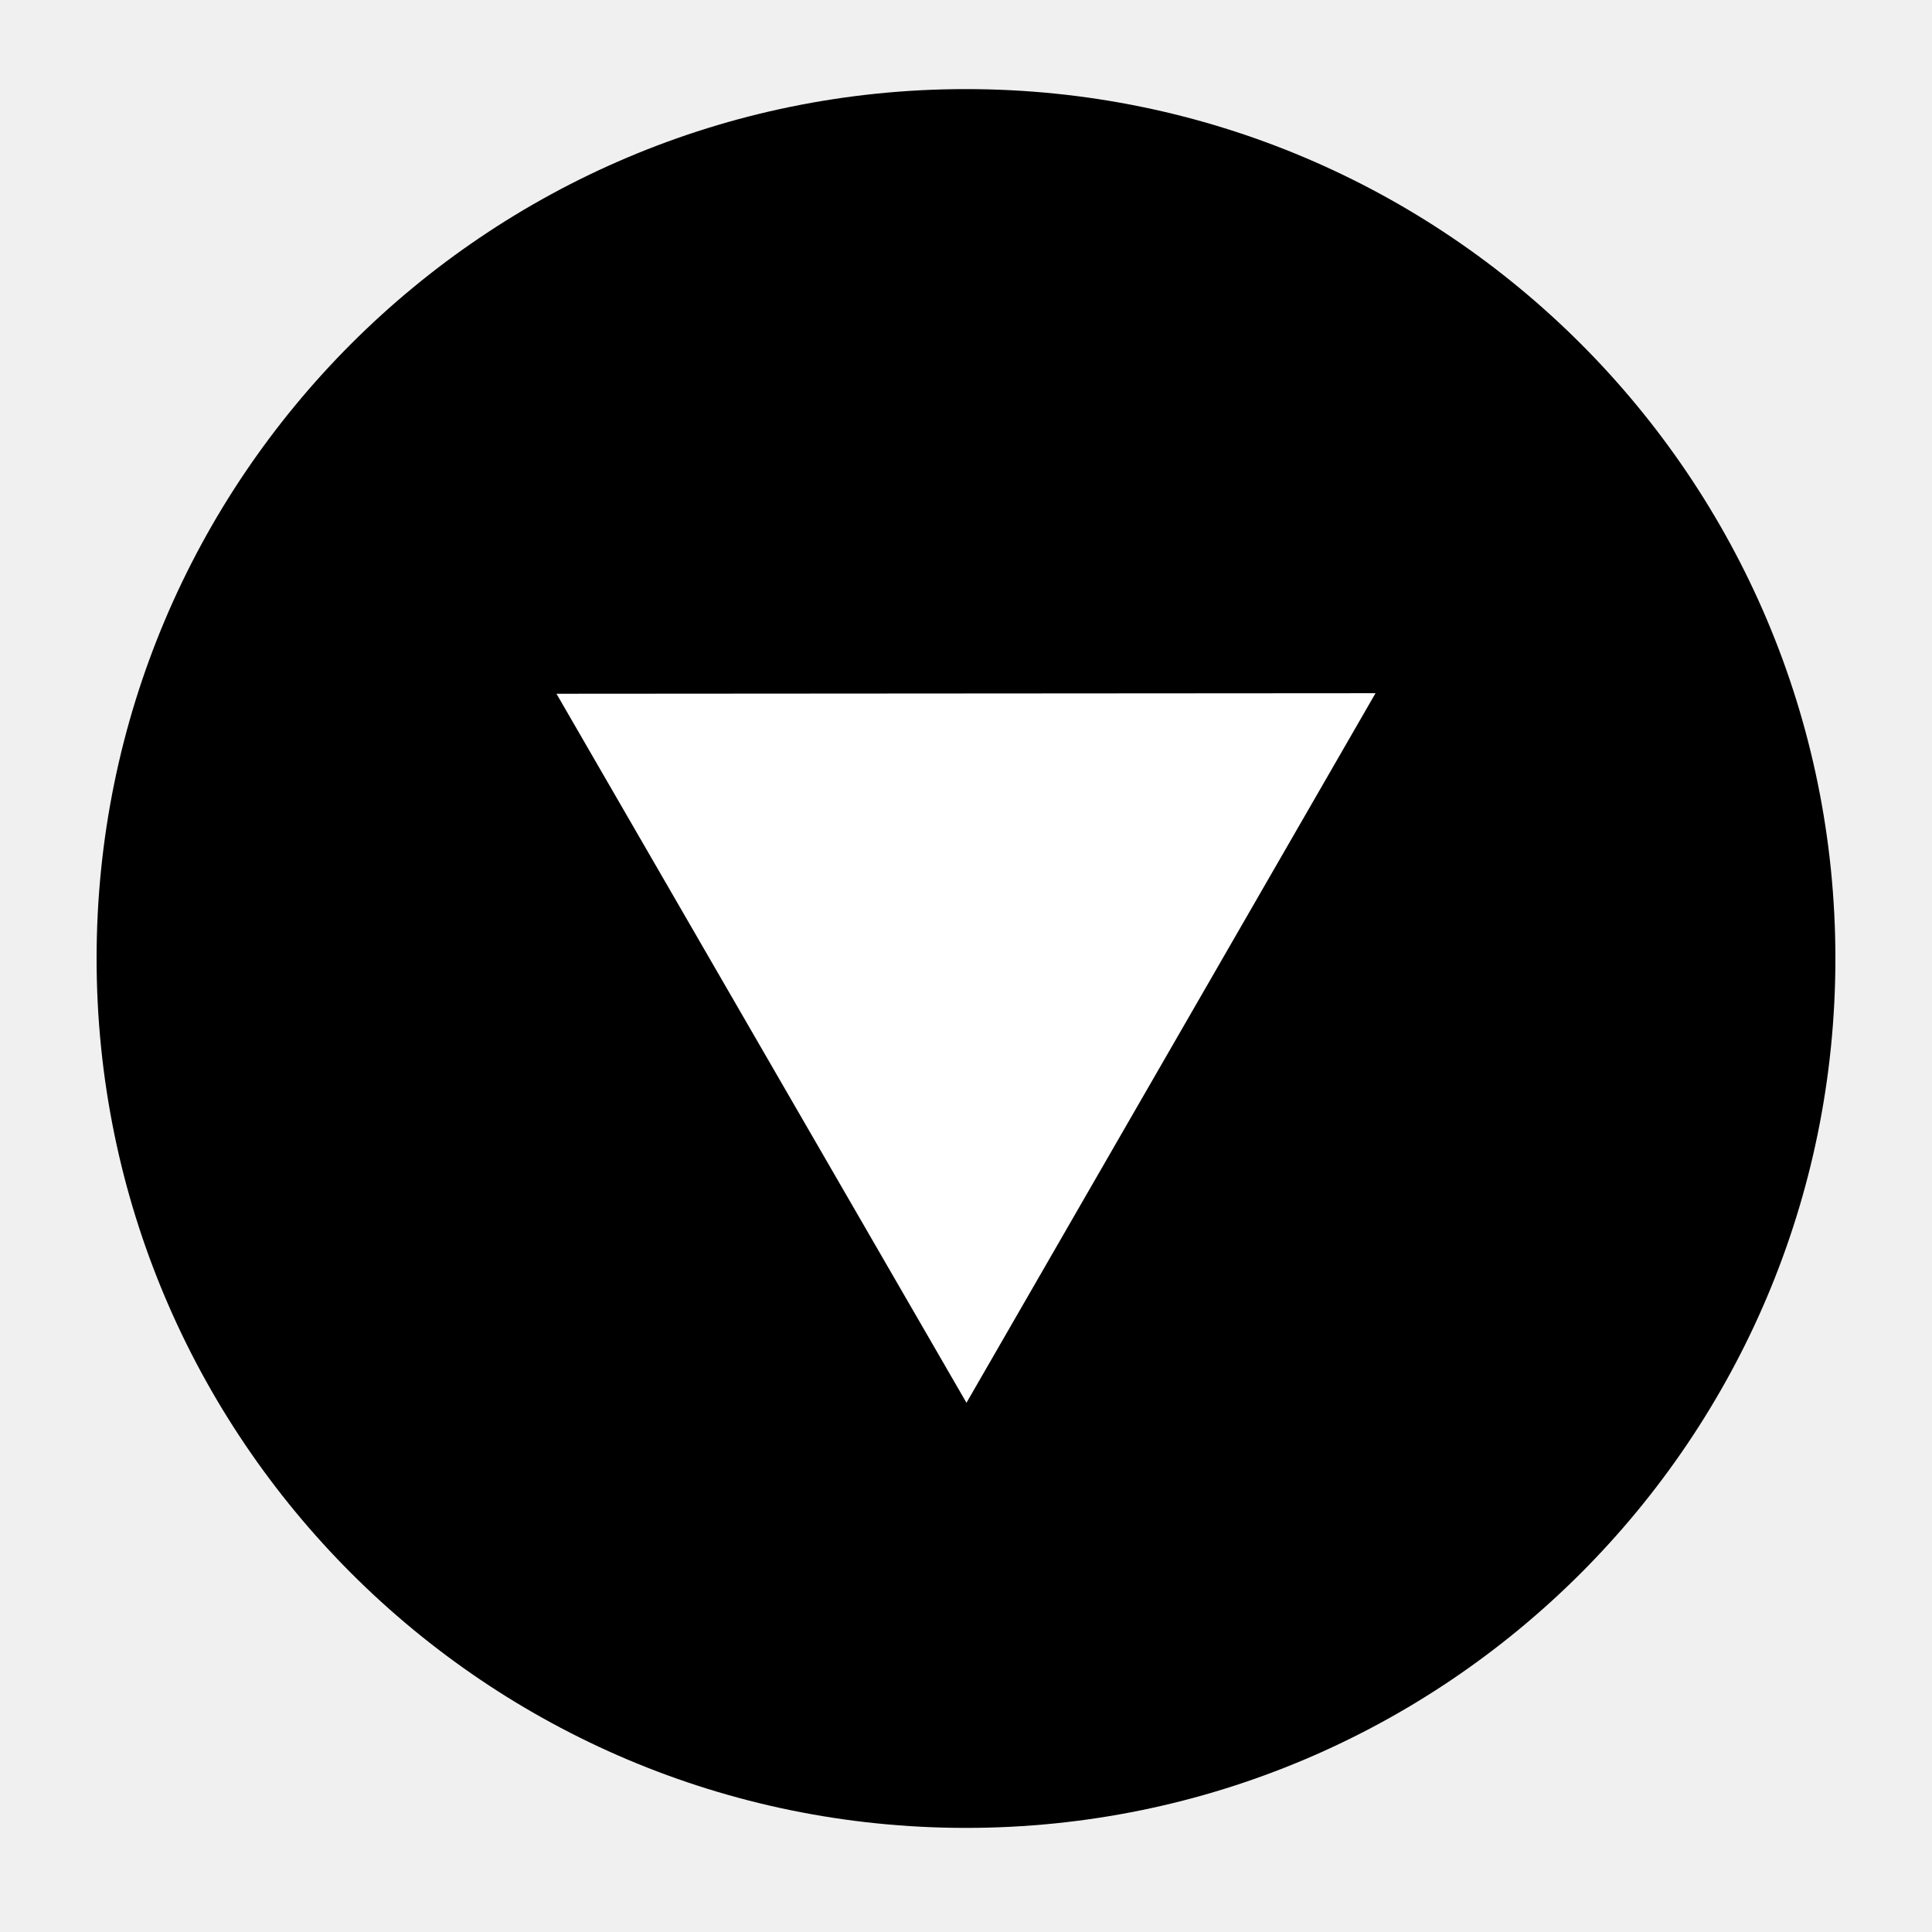
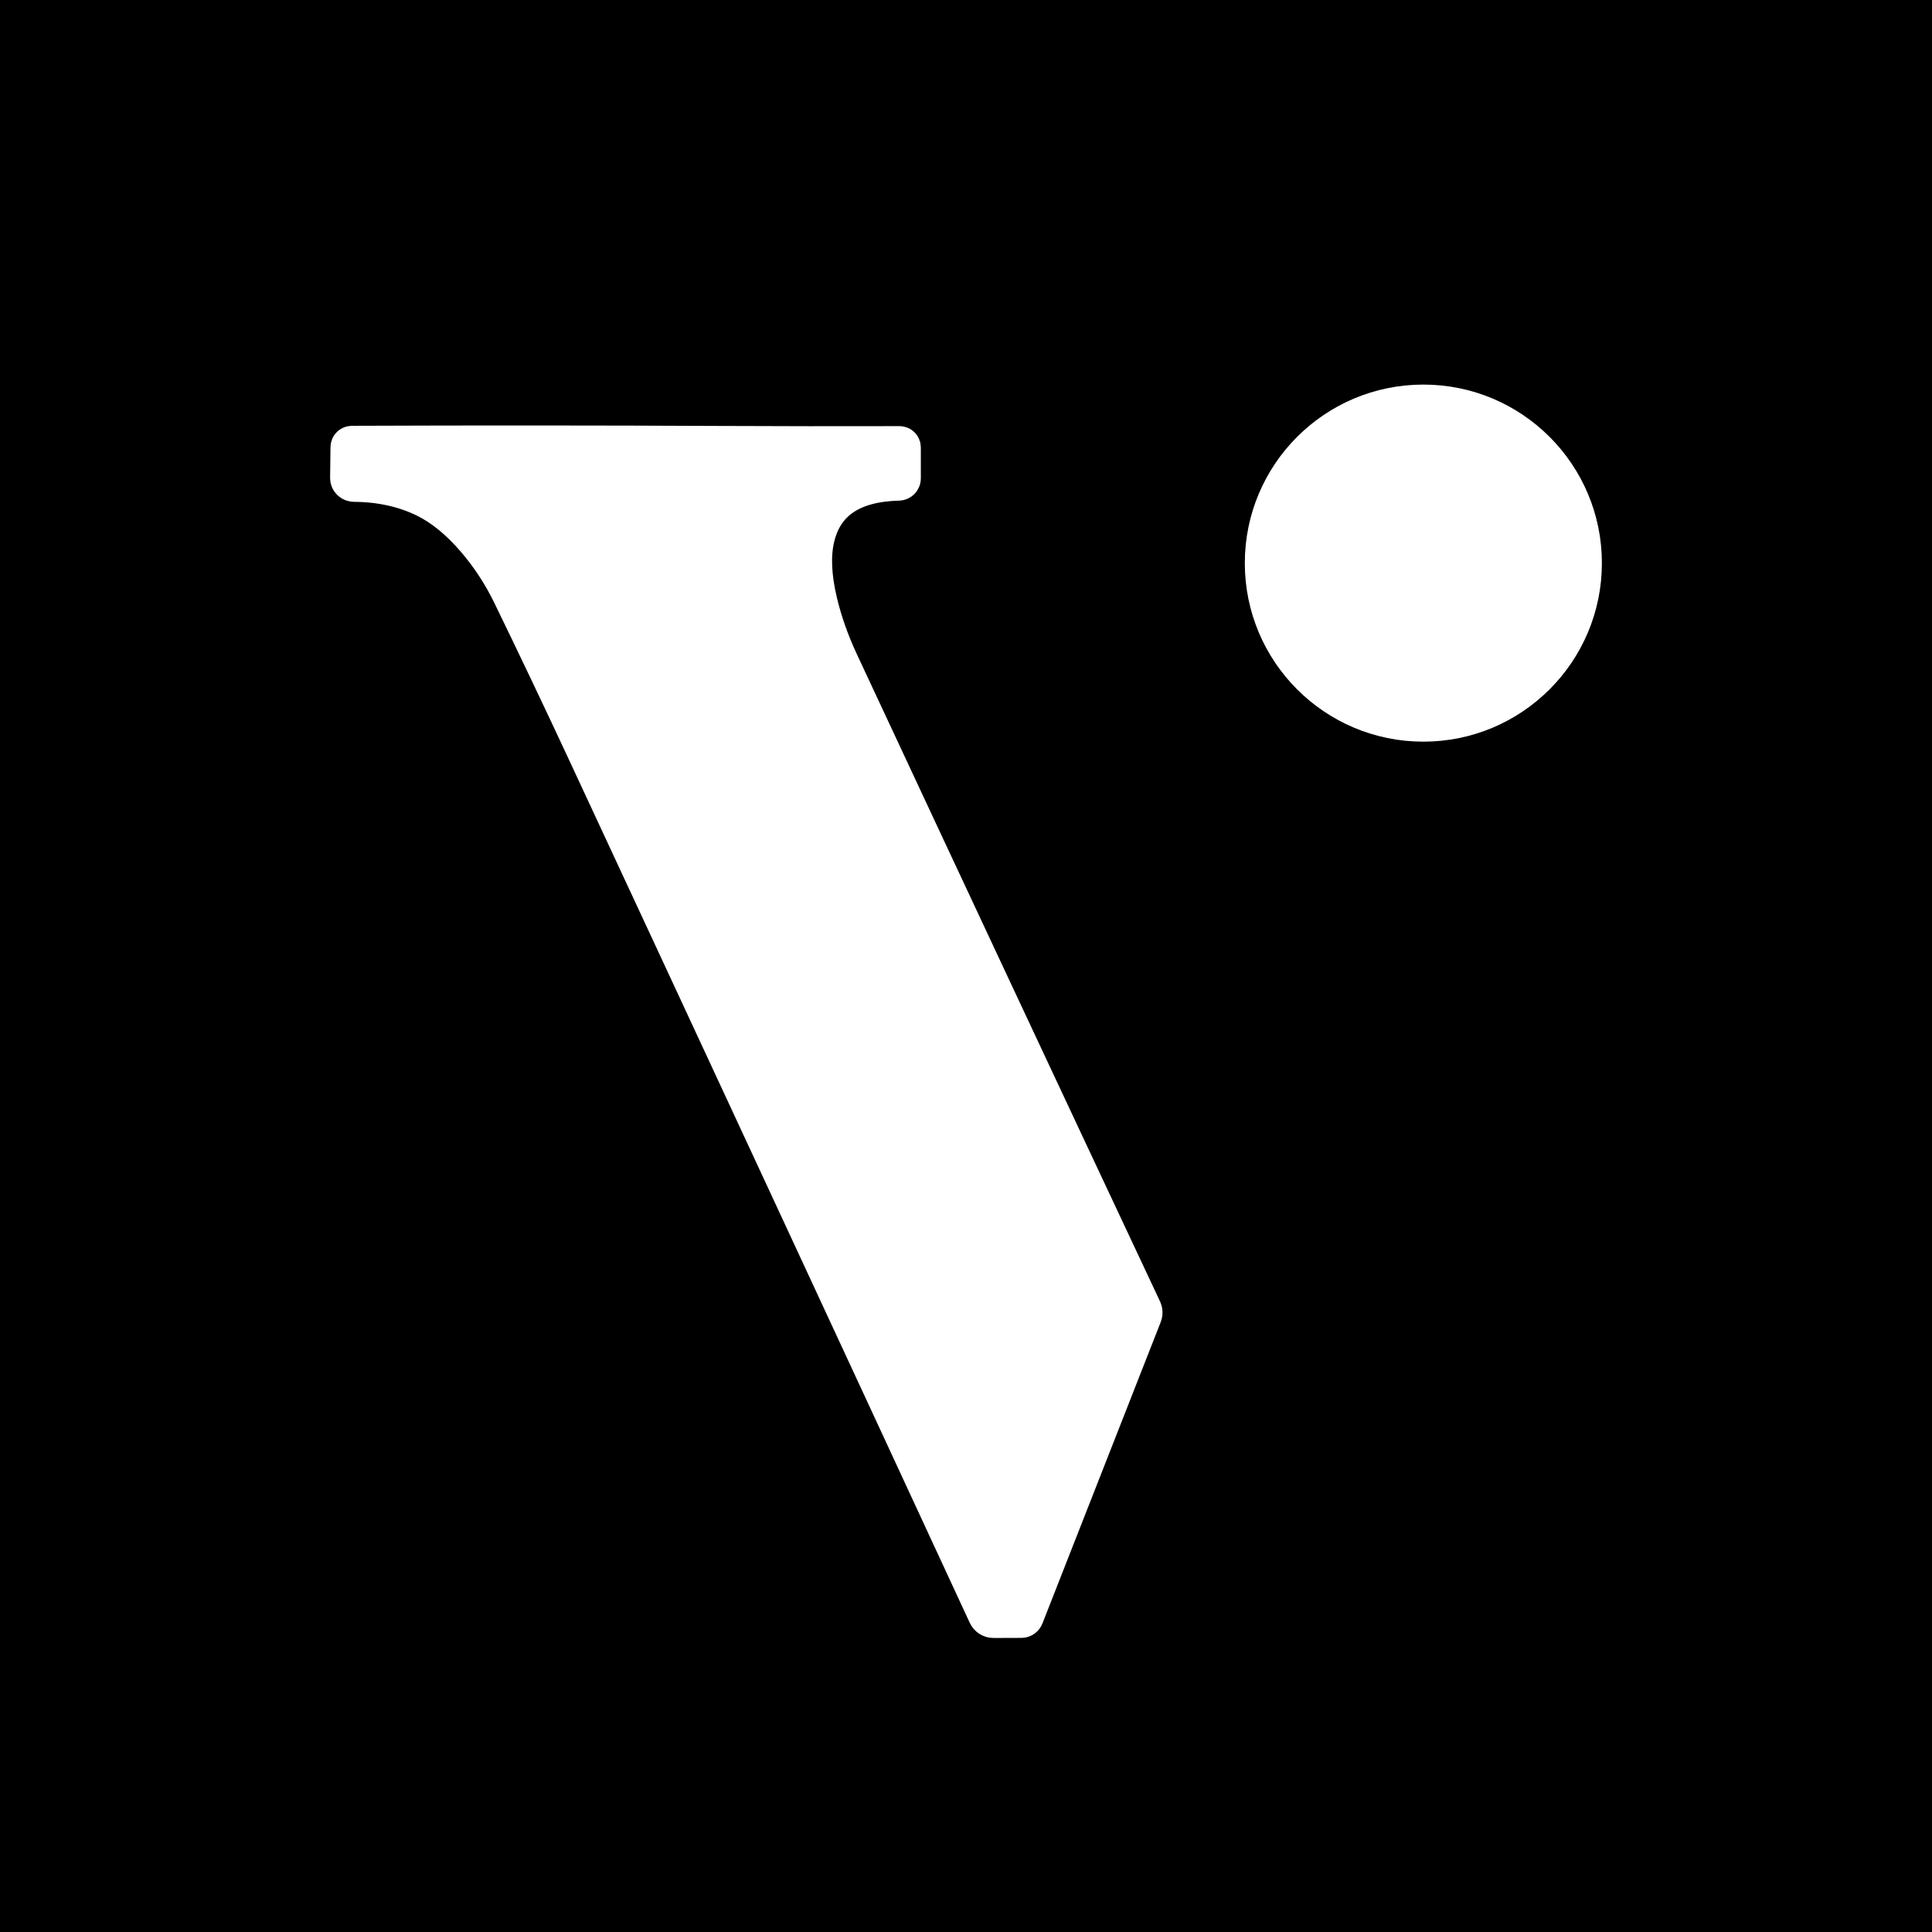
- <svg xmlns="http://www.w3.org/2000/svg" width="100%" height="100%" viewBox="0 0 1000 1000" version="1.1" xml:space="preserve" style="fill-rule:evenodd;clip-rule:evenodd;stroke-linejoin:round;stroke-miterlimit:2;">
-   <g transform="matrix(1.07535,0,0,1.0742,-24.9053,-27.8398)">
-     <g id="Layer-2">
-       <ellipse cx="488.125" cy="487.765" rx="418.468" ry="418.915" />
+ <svg xmlns="http://www.w3.org/2000/svg" width="100%" height="100%" viewBox="0 0 256 256" version="1.1" xml:space="preserve" style="fill-rule:evenodd;clip-rule:evenodd;stroke-linejoin:round;stroke-miterlimit:2;">
+   <g id="background">
+     <rect x="0" y="0" width="256" height="256" />
+   </g>
+   <g transform="matrix(0.629266,0,0,0.629266,55.9585,48.4261)">
+     <g transform="matrix(1,0,0,1,-113.5,-79)">
+       <circle cx="324.29" cy="120.62" r="33.62" style="fill:white;stroke:white;stroke-width:7.95px;" />
+     </g>
+     <g transform="matrix(1,0,0,1,-113.5,-79)">
+       <path d="M176.06,95.71C188.707,95.77 201.353,95.783 214,95.75C214.274,95.75 214.5,95.976 214.5,96.25L214.5,102.77C214.5,103.158 214.187,103.479 213.8,103.49C203.973,103.737 198.157,107.657 196.35,115.25C195.477,118.917 195.66,123.393 196.9,128.68C197.9,132.933 199.413,137.227 201.44,141.56C222.673,187.047 243.947,232.463 265.26,277.81C265.426,278.181 265.437,278.6 265.29,278.97L240.37,342.47C240.255,342.759 239.986,342.953 239.69,342.96L233.77,342.98C233.18,342.985 232.635,342.632 232.38,342.08C204.093,281.007 175.873,220.237 147.72,159.77C142.653,148.897 137.497,138.067 132.25,127.28C130.19,123.04 127.653,119.163 124.64,115.65C121.22,111.663 117.67,108.777 113.99,106.99C109.597,104.863 104.647,103.78 99.14,103.74C98.542,103.734 98.055,103.269 98.06,102.71L98.14,96.19C98.14,95.914 98.382,95.685 98.68,95.68C124.473,95.58 150.267,95.59 176.06,95.71Z" style="fill:white;fill-rule:nonzero;stroke:white;stroke-width:7.95px;" />
    </g>
  </g>
-   <g transform="matrix(-0.629192,0.000420131,-0.000420131,-0.629192,792.823,778.008)">
-     <path d="M464.95,82.843L801.833,666.342L128.067,666.342L464.95,82.843Z" style="fill:white;" />
-   </g>
</svg>
